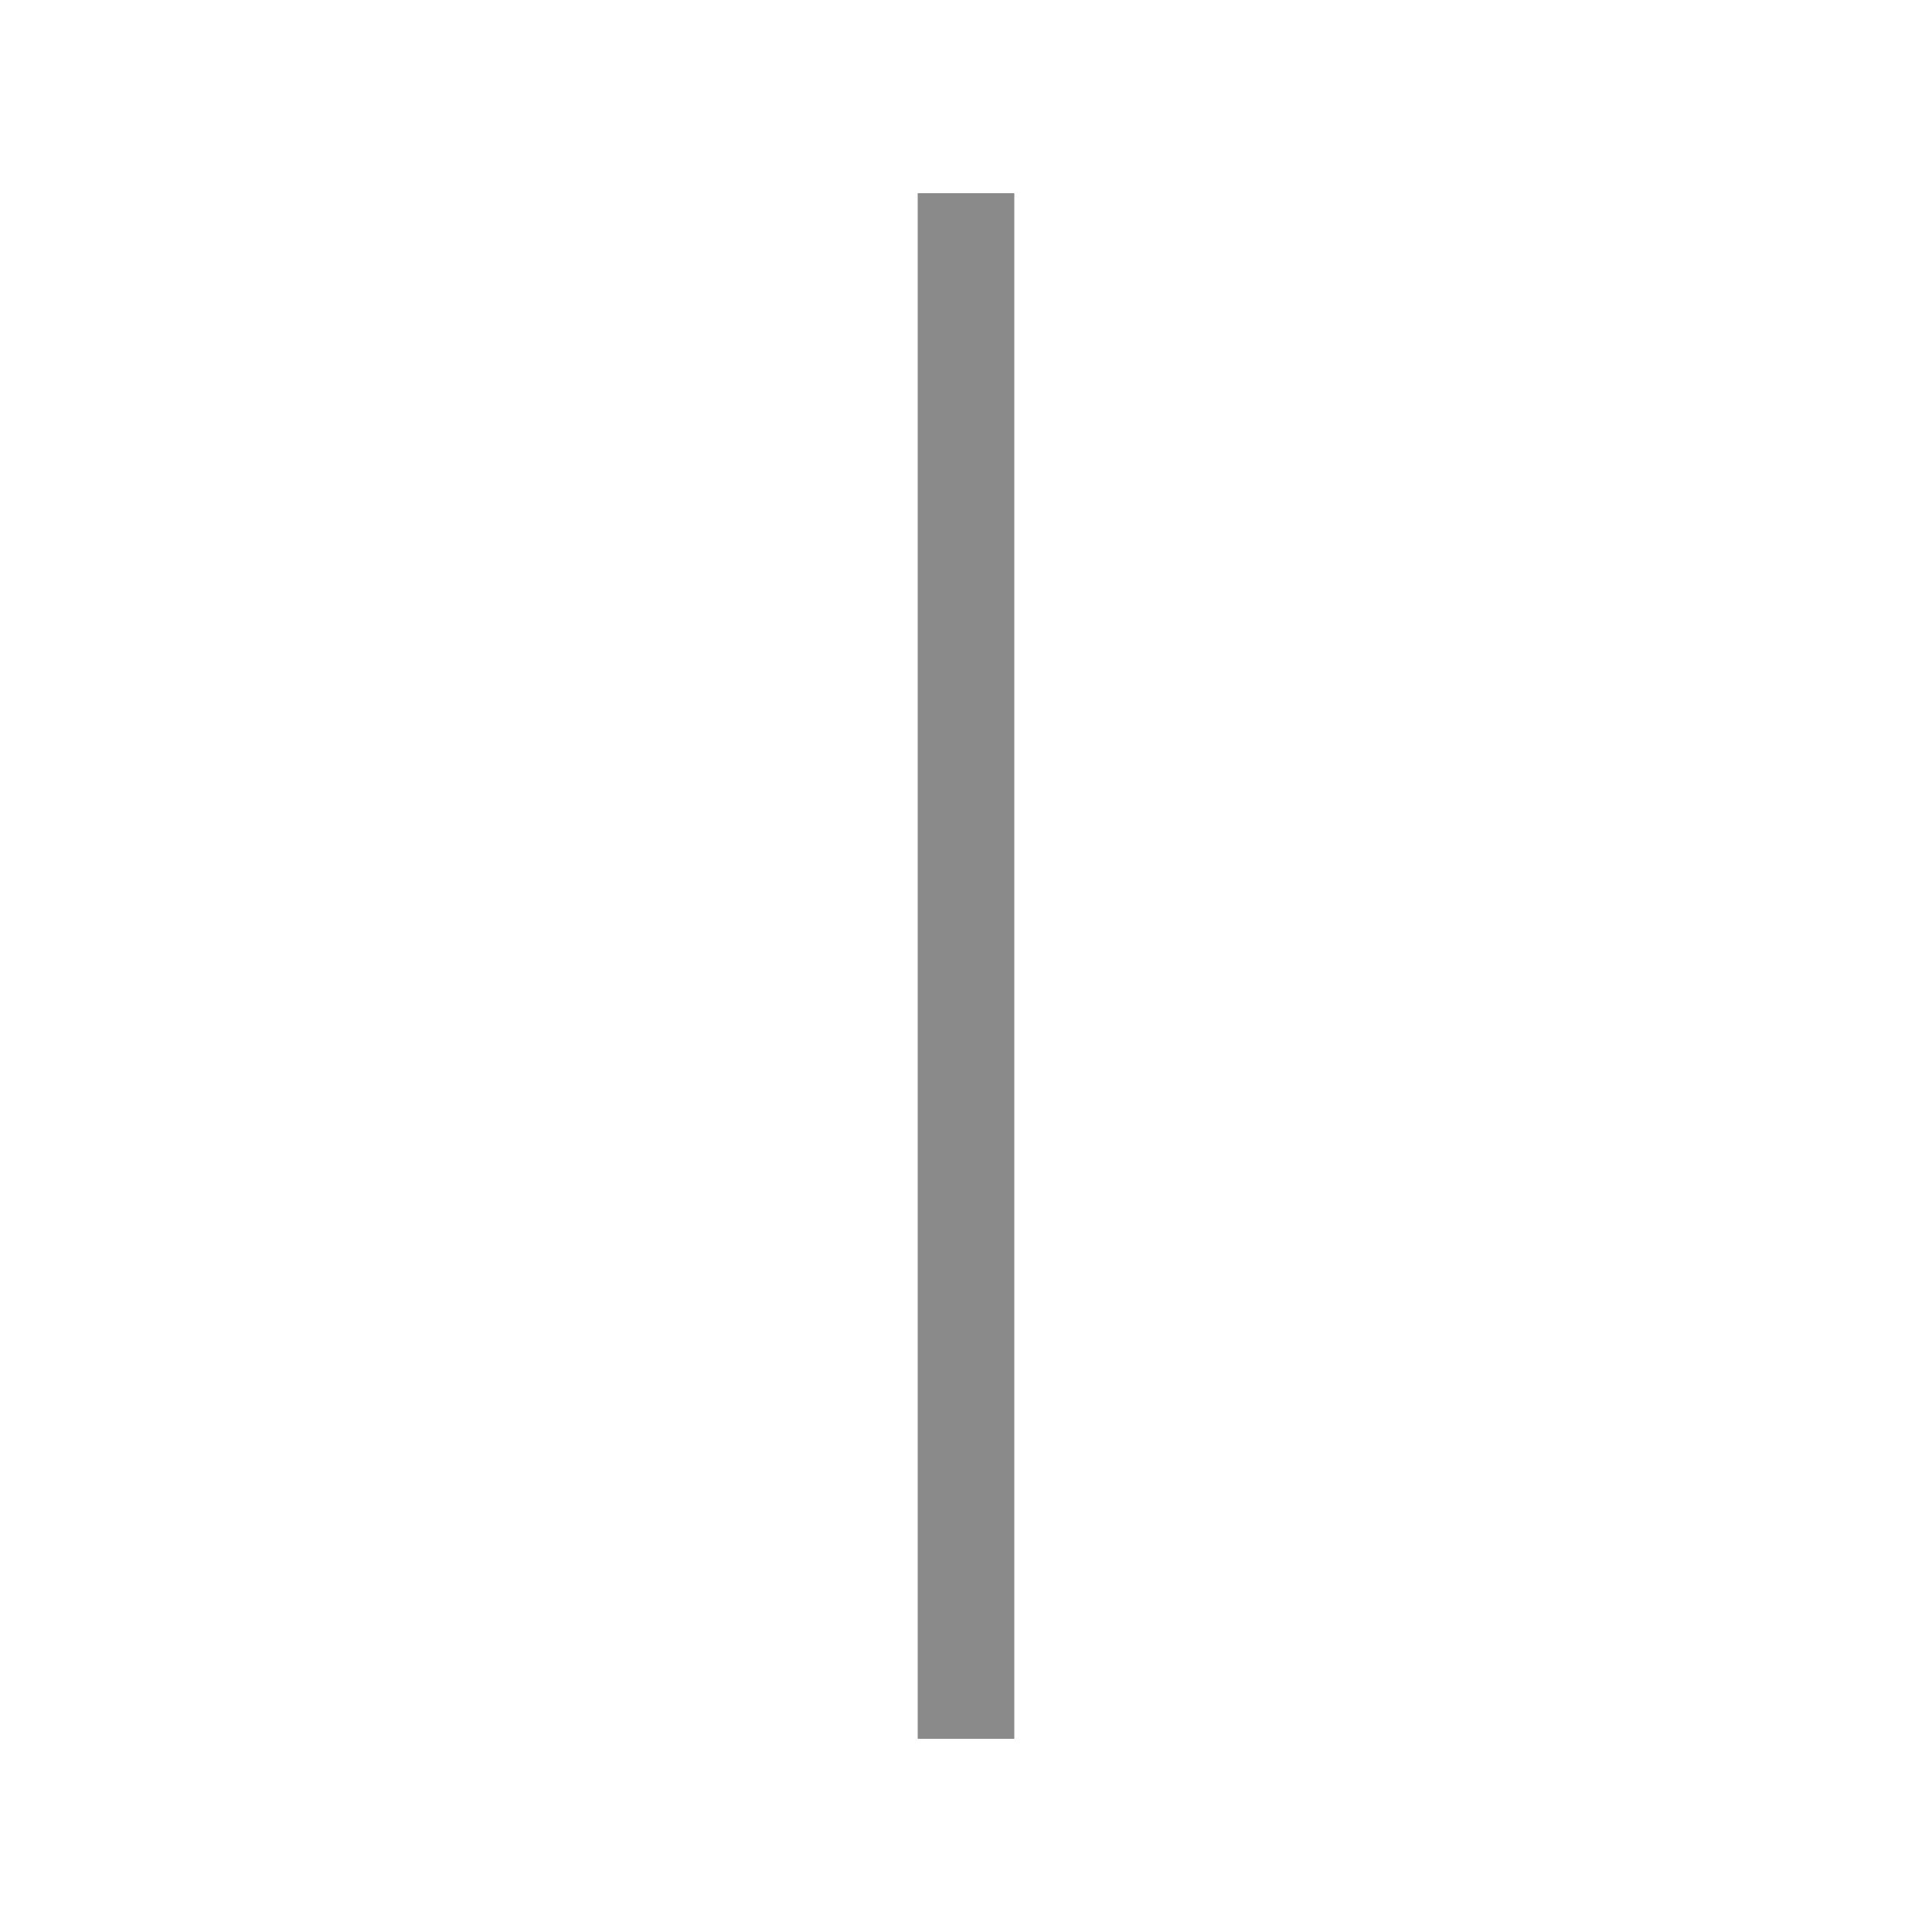
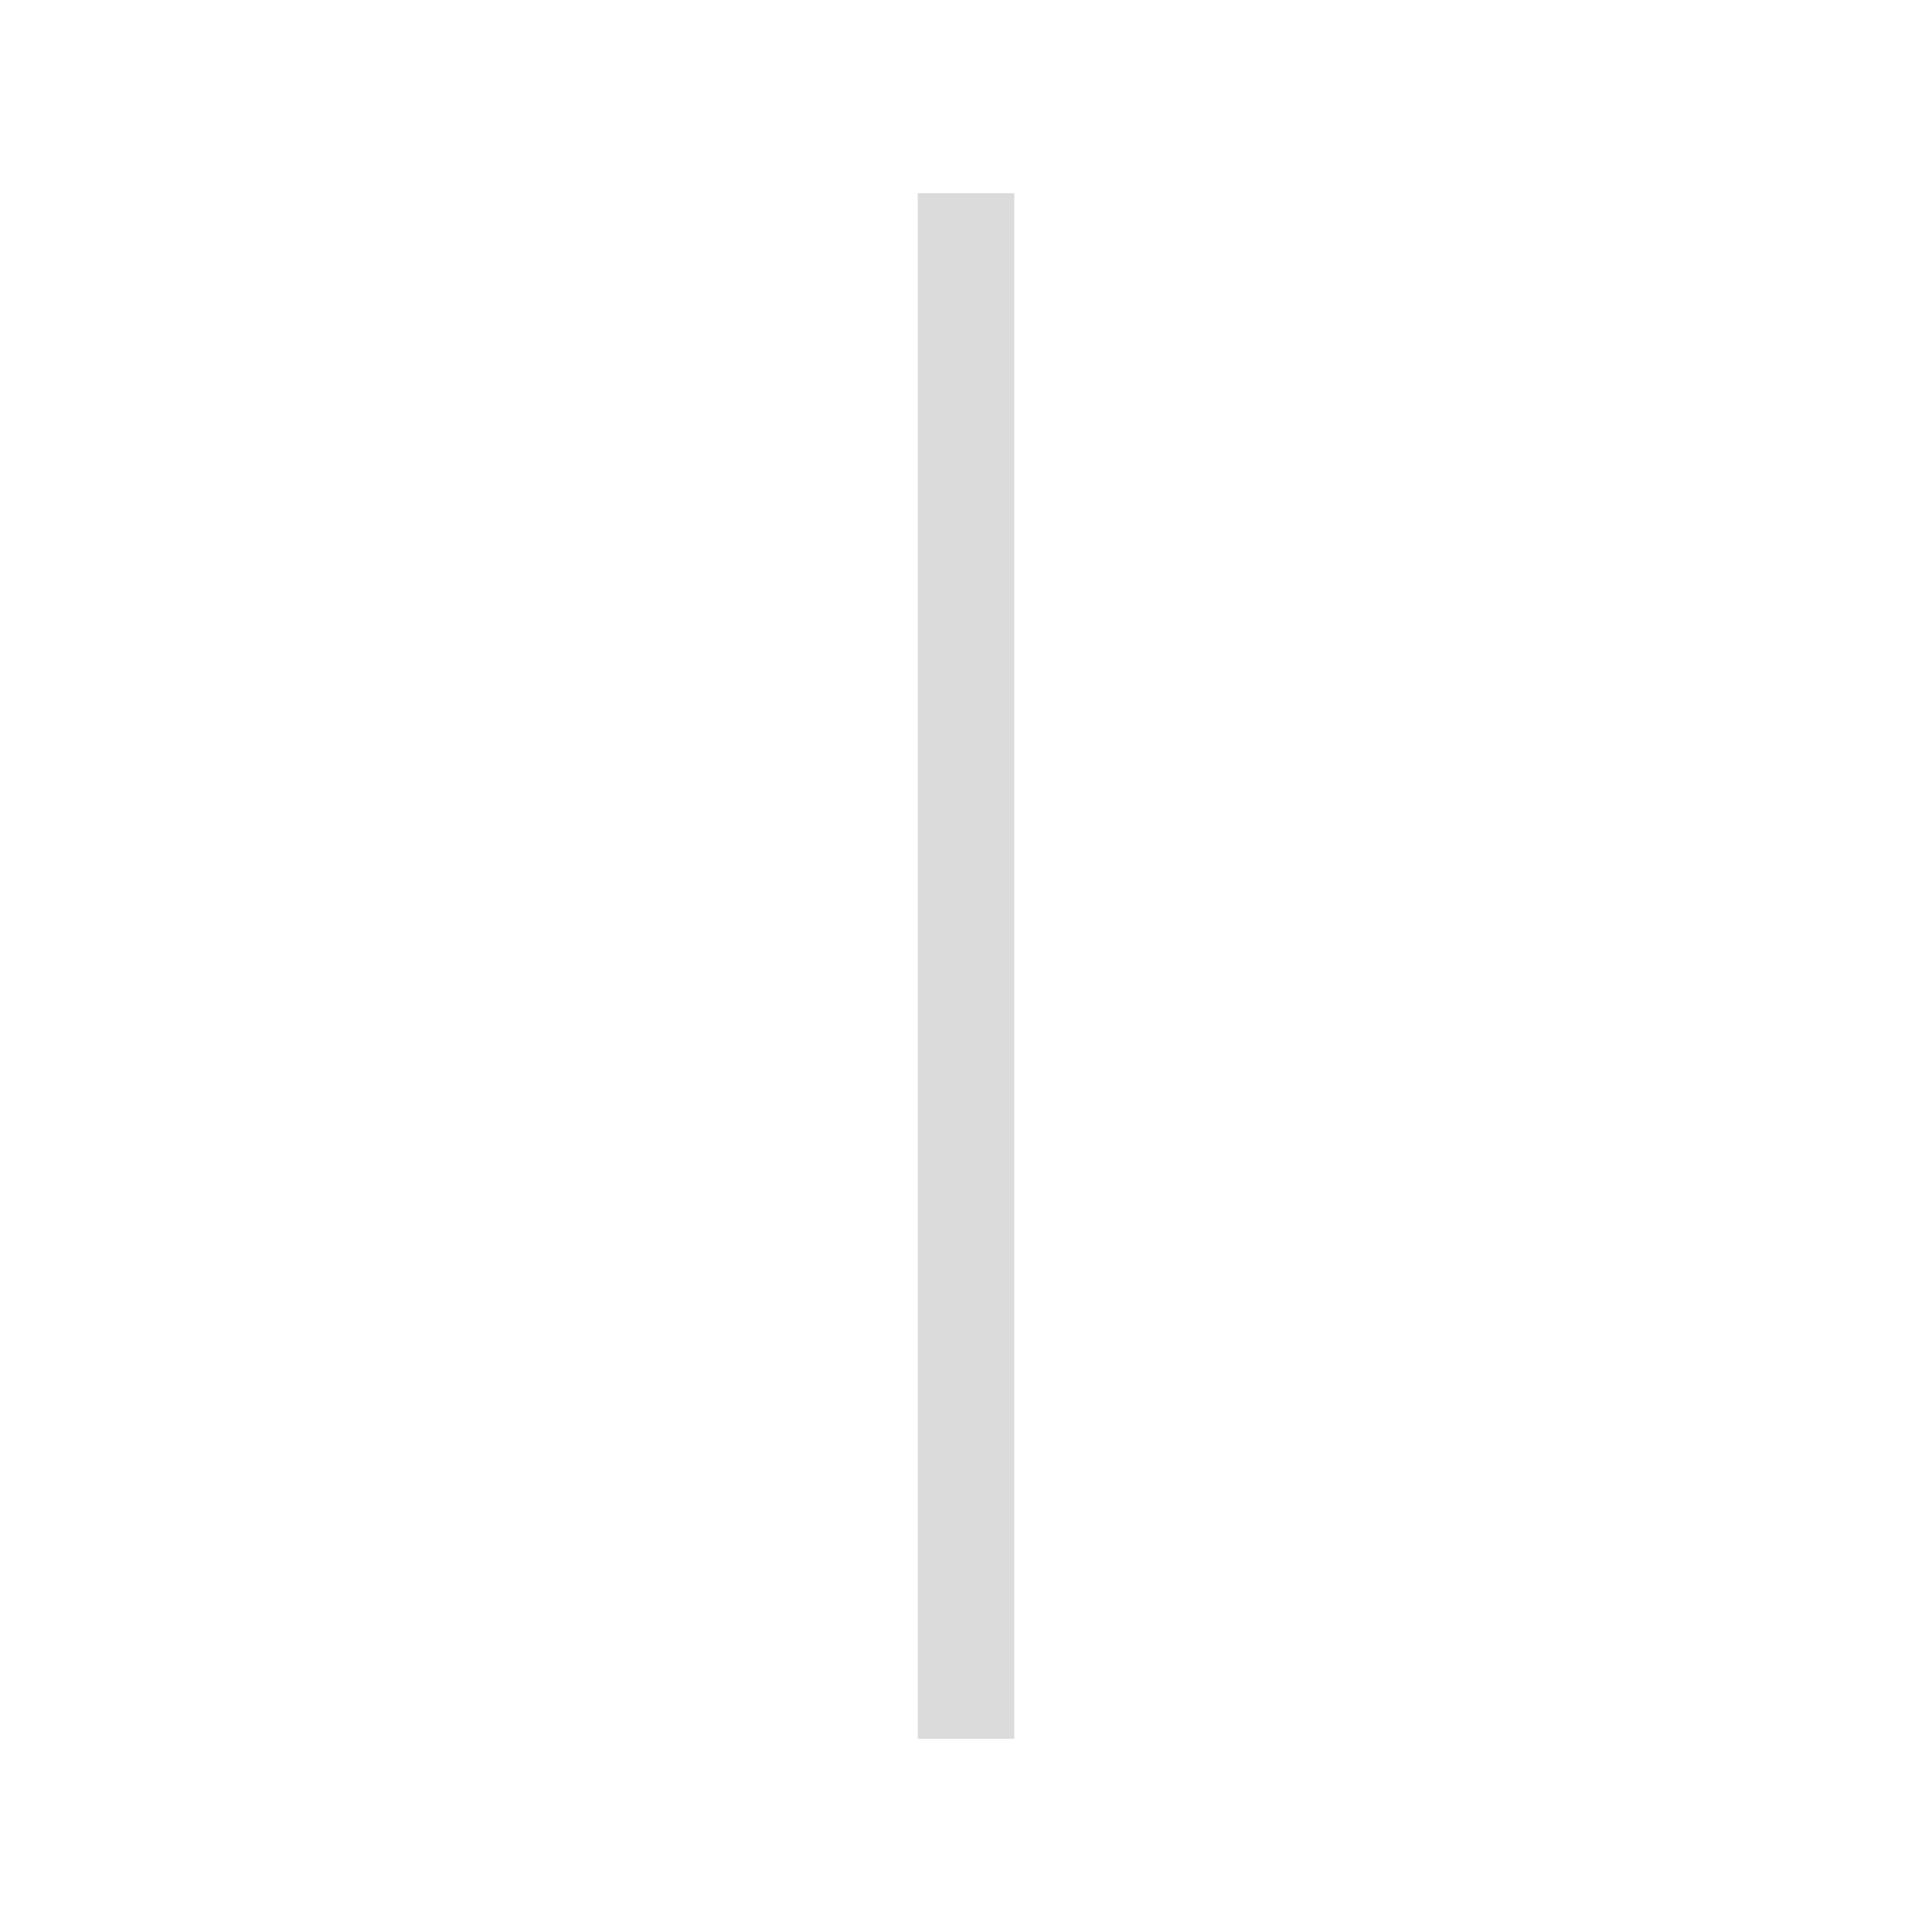
- <svg xmlns="http://www.w3.org/2000/svg" t="1530845292680" class="icon" style="" viewBox="0 0 1024 1024" version="1.1" p-id="707" width="200" height="200">
+ <svg xmlns="http://www.w3.org/2000/svg" t="1530856738062" class="icon" style="" viewBox="0 0 1024 1024" version="1.1" p-id="926" width="200" height="200">
  <defs>
    <style type="text/css" />
  </defs>
-   <path d="M486.4 102.4l51.2 0 0 819.2-51.2 0 0-819.2Z" p-id="708" fill="#8a8a8a" />
+   <path d="M486.4 102.4l51.2 0 0 819.2-51.2 0 0-819.2Z" p-id="927" fill="#dbdbdb" />
</svg>
